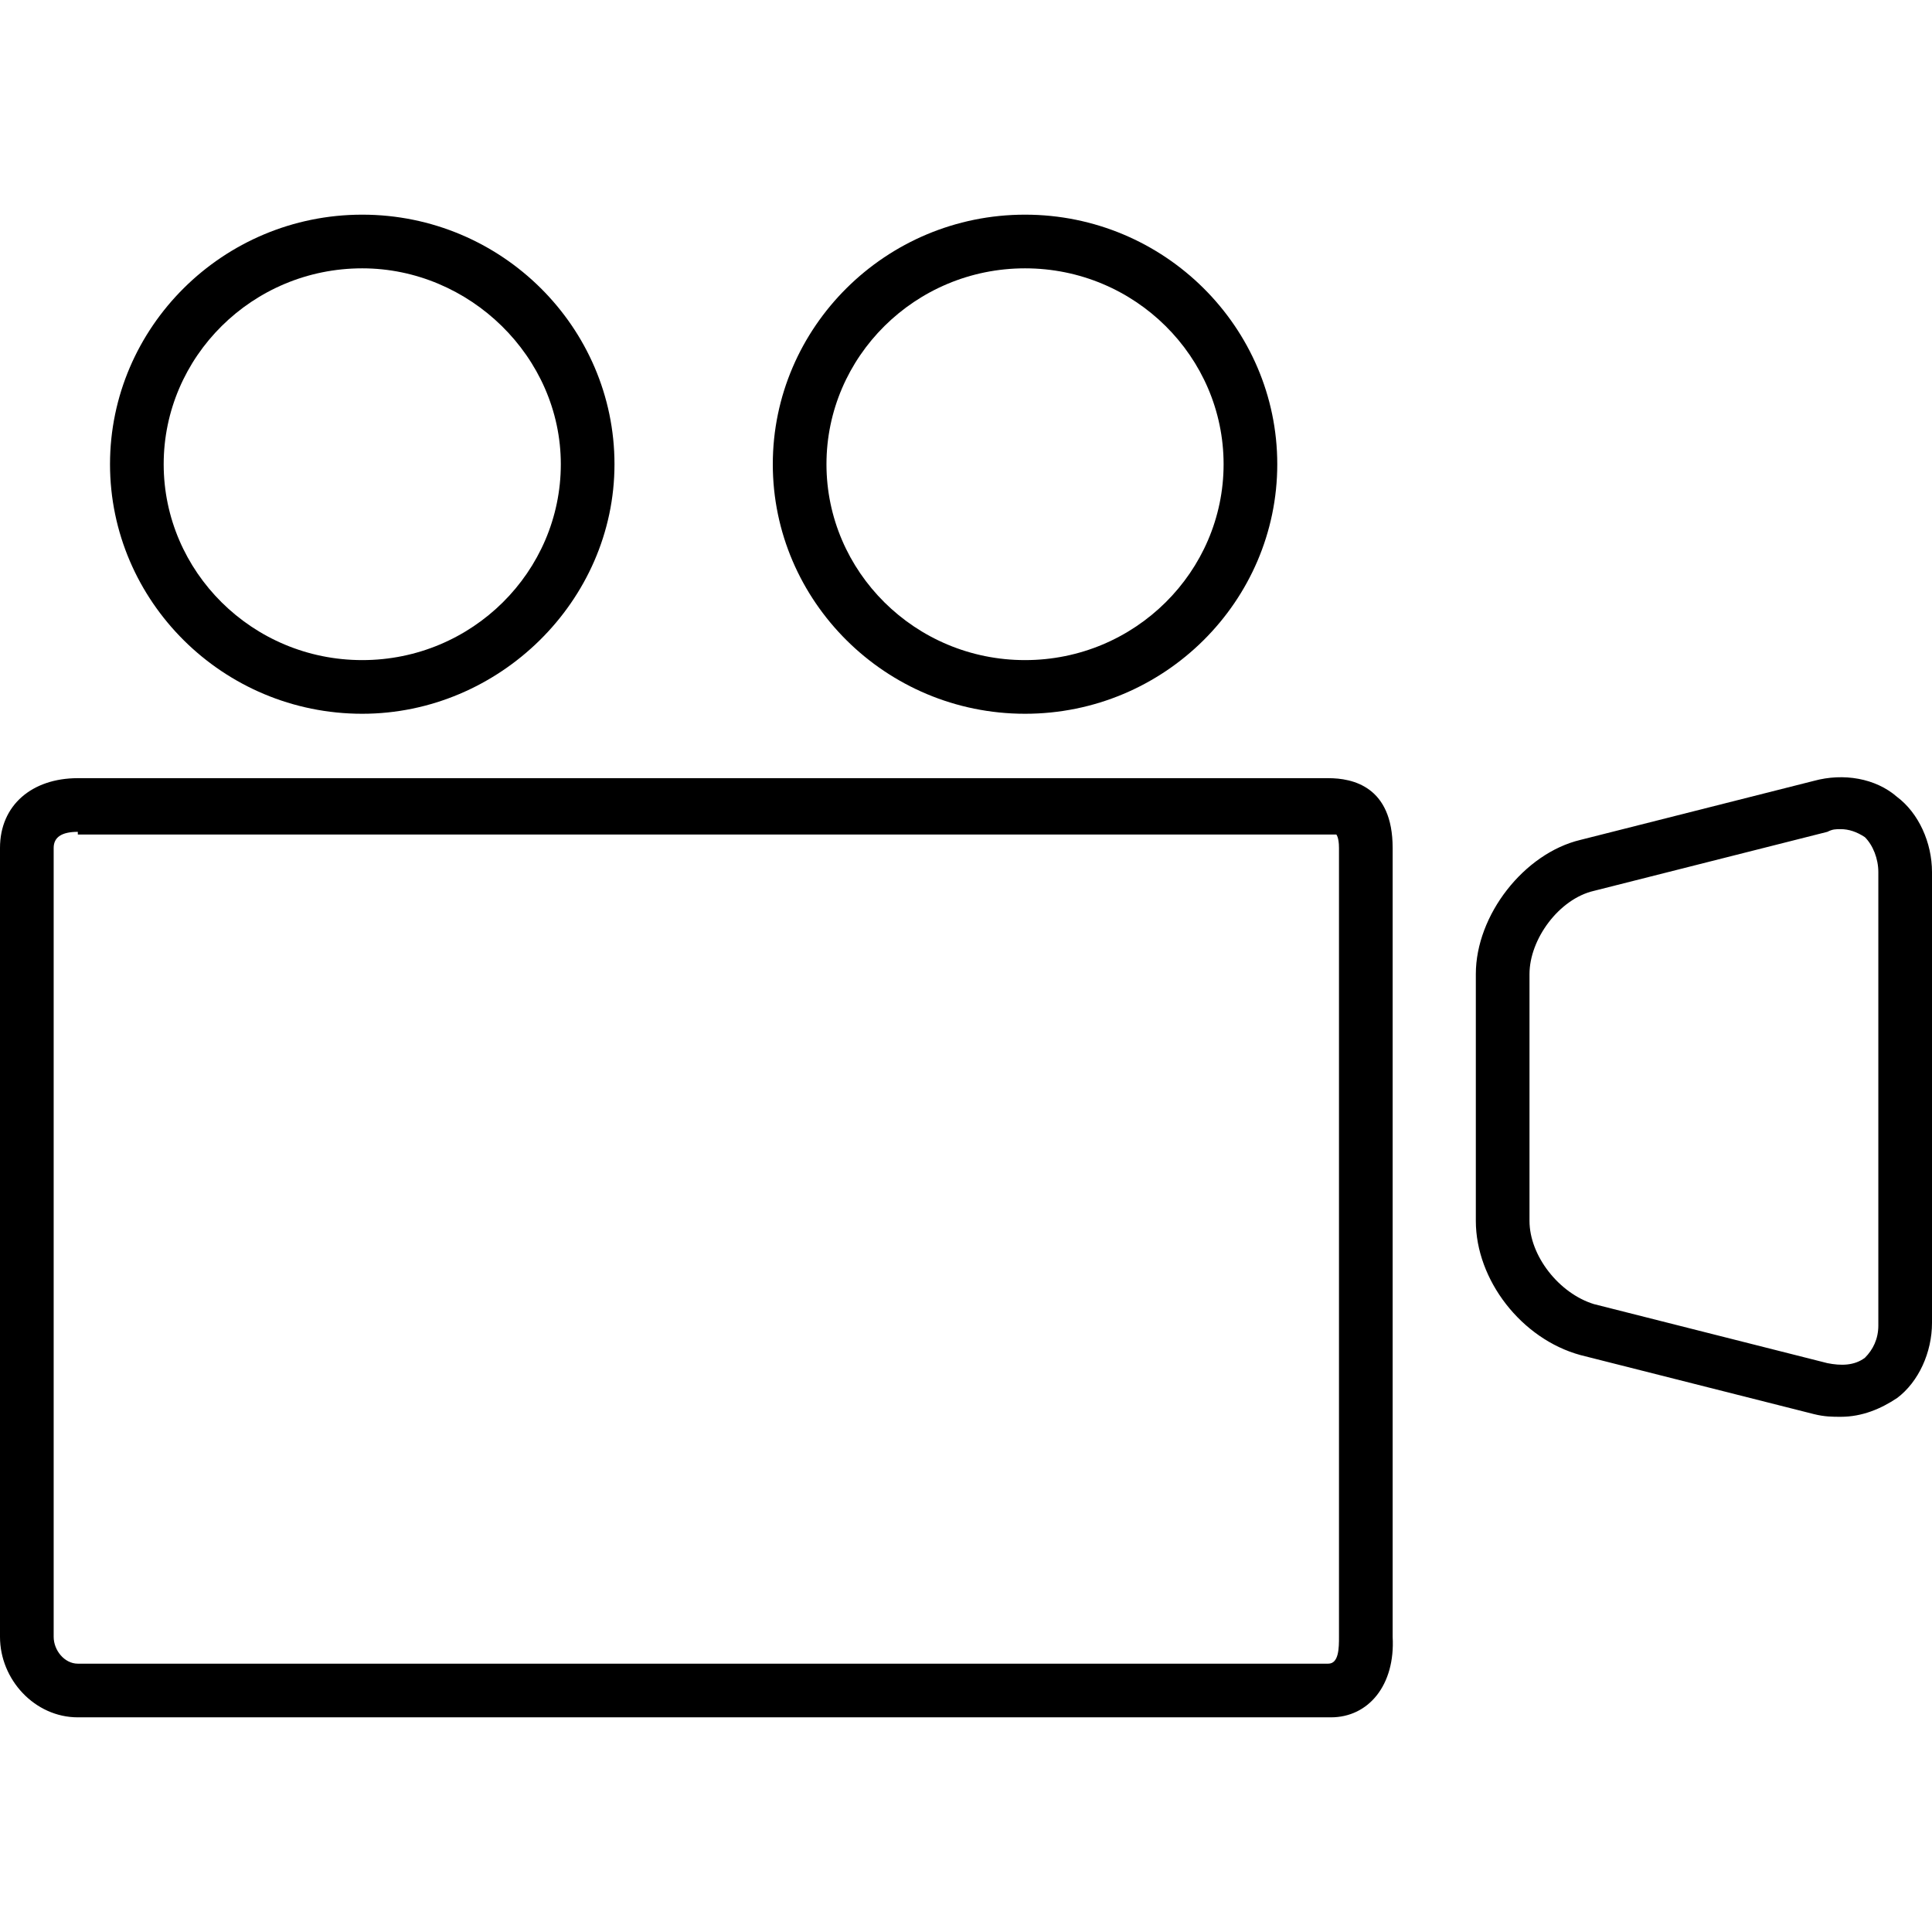
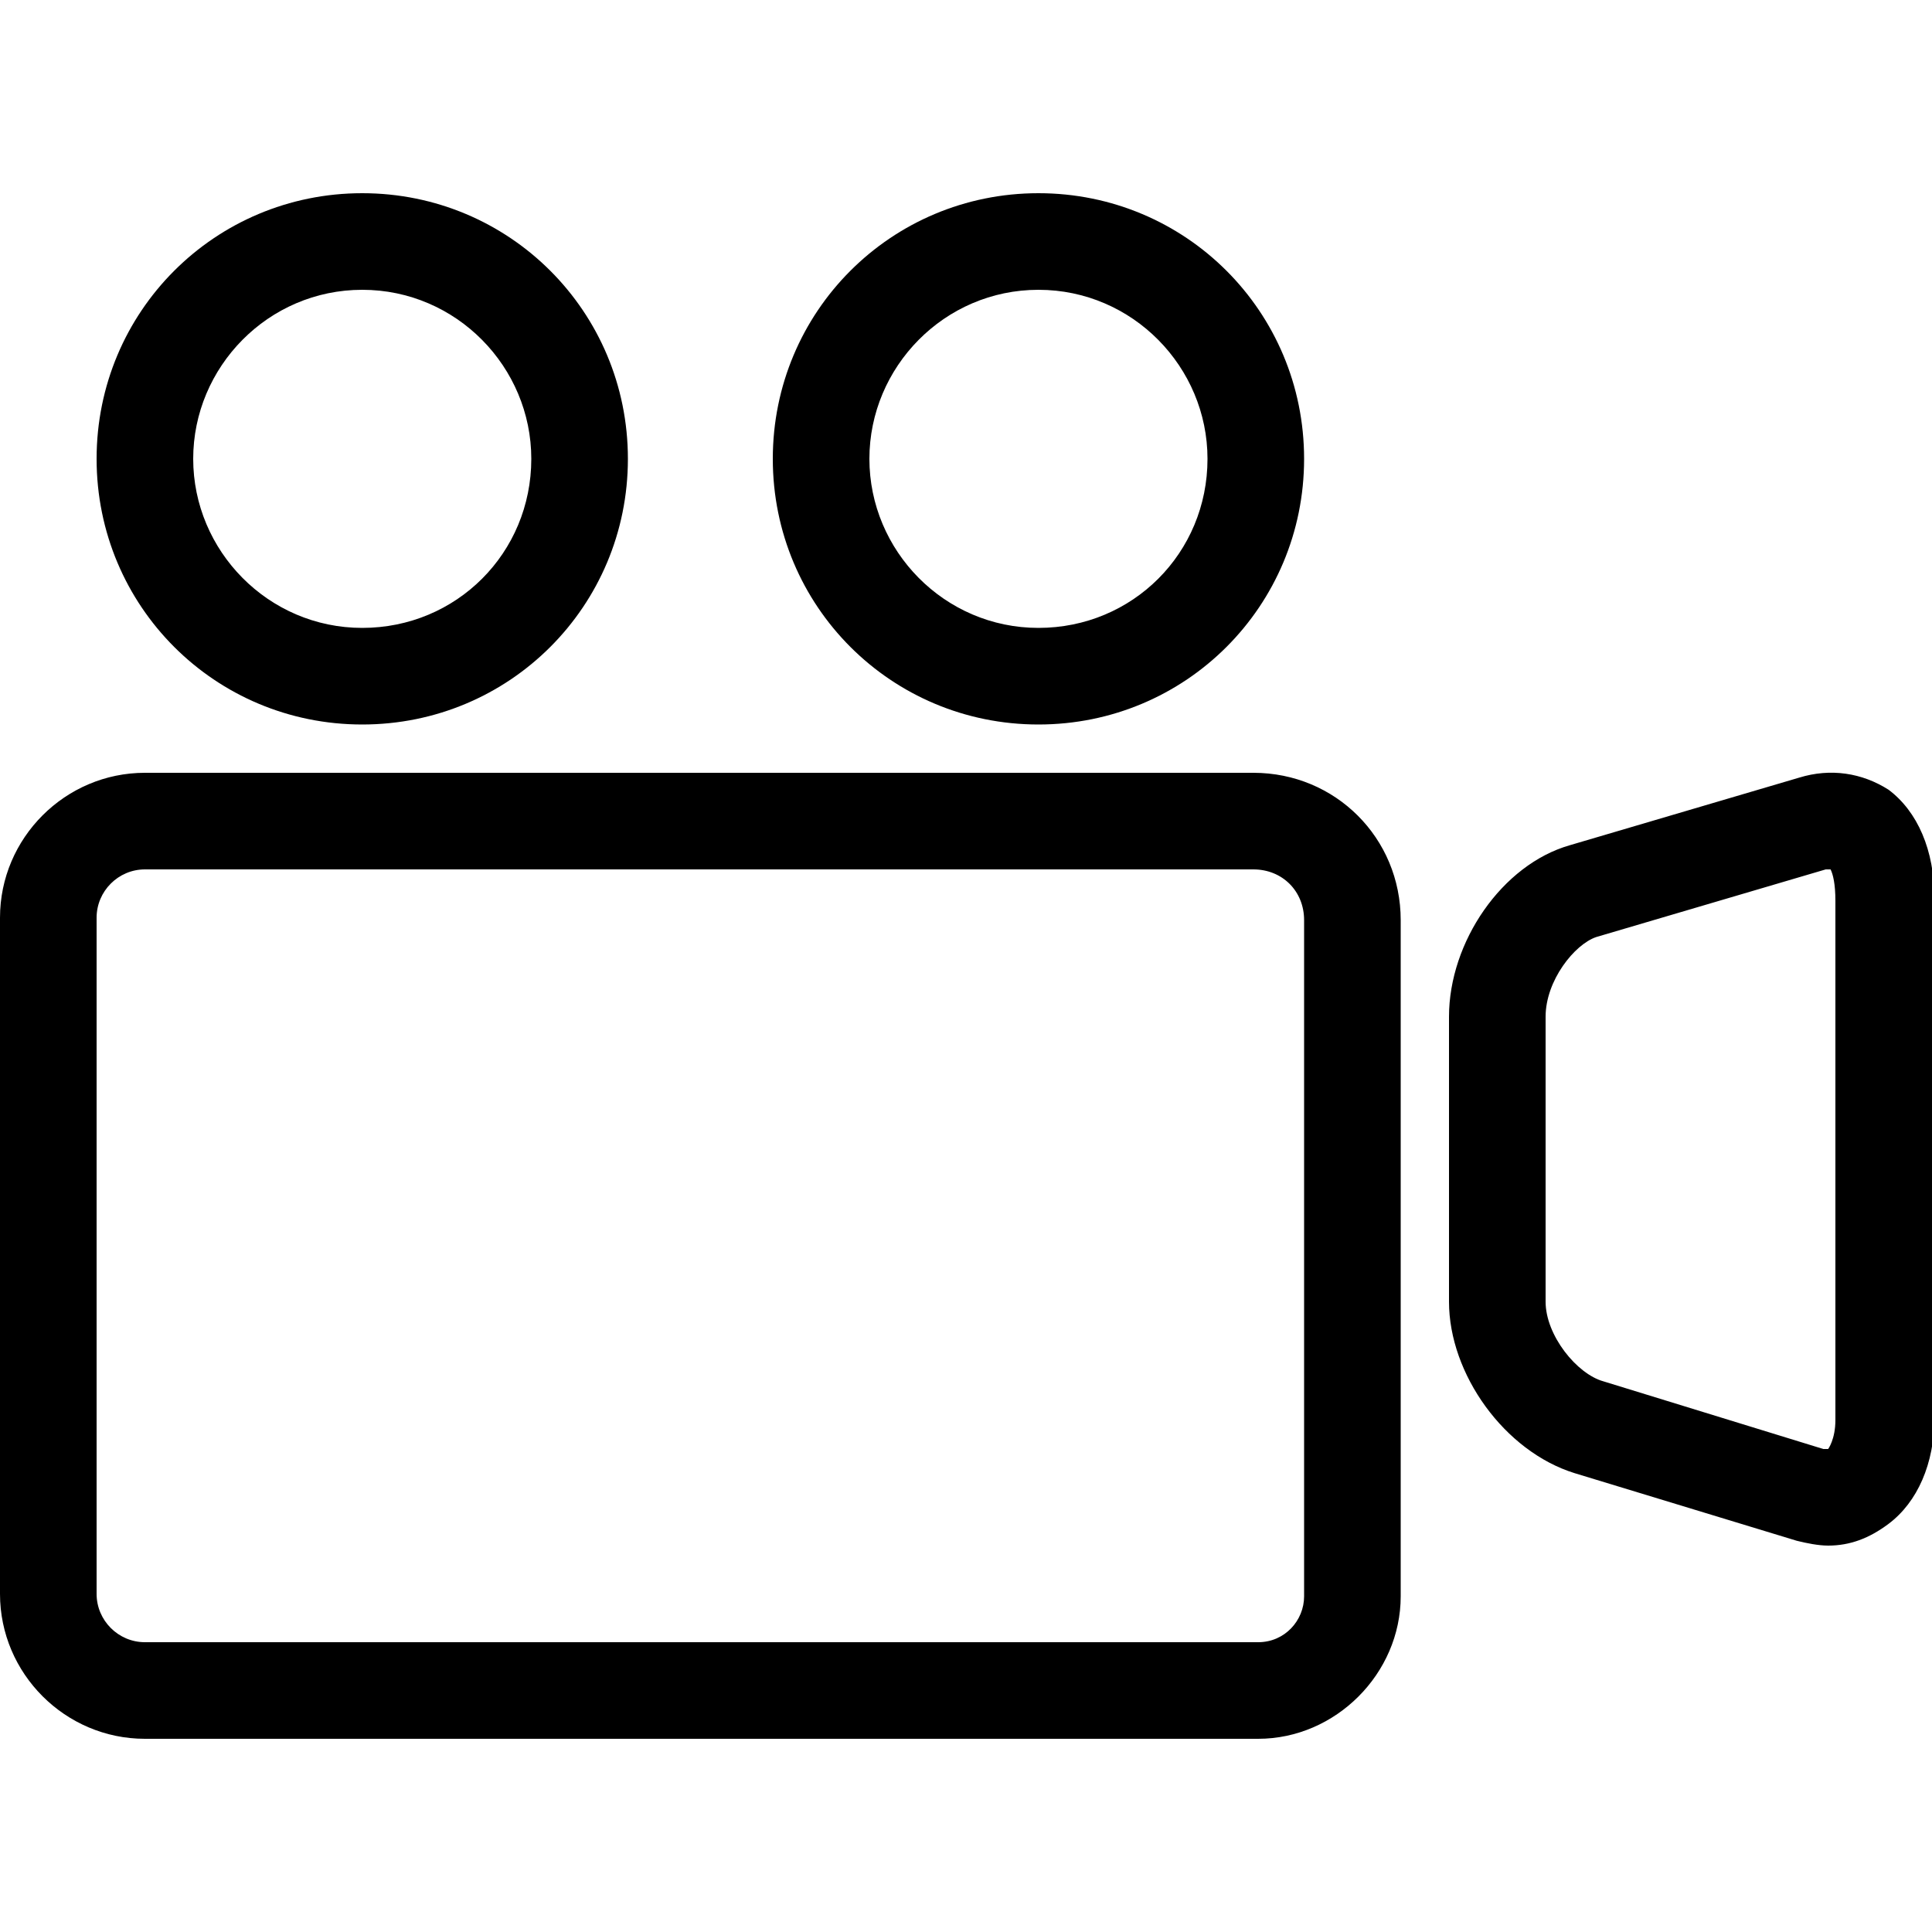
- <svg xmlns="http://www.w3.org/2000/svg" version="1.1" id="Layer_1" x="0px" y="0px" viewBox="0 0 72 72" style="enable-background:new 0 0 72 72;" xml:space="preserve">
-   <g>
-     <g>
-       <path d="M49.6,64H2.9C1.3,64,0,62.6,0,61V31.6C0,30,1.2,29,2.9,29h46.6c0.9,0,2.4,0.3,2.4,2.6V61C52,62.8,51,64,49.6,64z M2.9,31    C2.3,31,2,31.2,2,31.6V61c0,0.5,0.4,1,0.9,1h46.6c0.4,0,0.4-0.6,0.4-1V31.6c0-0.4-0.1-0.5-0.1-0.5h0c0,0-0.1,0-0.4,0H2.9z" />
-     </g>
-     <g>
-       <g>
-         <path d="M13.5,26.6c-5.2,0-9.4-4.2-9.4-9.3c0-5.1,4.2-9.3,9.4-9.3c5.2,0,9.4,4.2,9.4,9.3C22.9,22.4,18.6,26.6,13.5,26.6z      M13.5,10c-4.1,0-7.4,3.3-7.4,7.3c0,4,3.3,7.3,7.4,7.3c4.1,0,7.4-3.3,7.4-7.3C20.9,13.3,17.5,10,13.5,10z" />
-       </g>
-       <g>
-         <path d="M38.2,26.6c-5.2,0-9.4-4.2-9.4-9.3c0-5.1,4.2-9.3,9.4-9.3c5.2,0,9.4,4.2,9.4,9.3C47.6,22.4,43.4,26.6,38.2,26.6z      M38.2,10c-4.1,0-7.4,3.3-7.4,7.3c0,4,3.3,7.3,7.4,7.3c4.1,0,7.4-3.3,7.4-7.3C45.6,13.3,42.3,10,38.2,10z" />
-       </g>
-     </g>
-     <g>
-       <path d="M68.6,52.8c-0.3,0-0.6,0-1-0.1l-8.7-2.2c-2.2-0.6-3.9-2.8-3.9-5v-9.2c0-2.2,1.8-4.5,3.9-5l8.7-2.2    c1.1-0.3,2.3-0.1,3.1,0.6c0.8,0.6,1.3,1.7,1.3,2.8v16.8c0,1.1-0.5,2.2-1.3,2.8C70.1,52.5,69.4,52.8,68.6,52.8z M68.6,30.9    c-0.2,0-0.3,0-0.5,0.1c0,0,0,0,0,0l-8.7,2.2c-1.3,0.3-2.4,1.8-2.4,3.1v9.2c0,1.3,1.1,2.7,2.4,3.1l8.7,2.2c0.5,0.1,1,0.1,1.4-0.2    c0.3-0.3,0.5-0.7,0.5-1.2V32.5c0-0.5-0.2-1-0.5-1.3C69.2,31,68.9,30.9,68.6,30.9z M67.8,30L67.8,30L67.8,30z" />
-     </g>
-   </g>
+ <svg xmlns="http://www.w3.org/2000/svg" viewBox="0 0 80 80">
+   <path d="M75.7 64c-.4 0-.9-.1-1.3-.2L65.2 61c-2.9-.9-5.2-4.1-5.2-7.1V42.1c0-3.1 2.2-6.3 5-7.1l9.5-2.8c1.3-.4 2.6-.2 3.7.5 1.2.9 1.9 2.5 1.9 4.5v21.5c0 1.9-.7 3.5-1.9 4.4-.8.6-1.6.9-2.5.9zm.1-28h-.2l-9.5 2.8c-.9.3-2.1 1.8-2.1 3.3v11.8c0 1.4 1.3 3 2.4 3.3l9.1 2.8h.2s.3-.4.3-1.2V37.3c0-.7-.1-1.1-.2-1.3zm-.7-1.9zM52.1 72H6c-3.3 0-6-2.7-6-6V38c0-3.3 2.7-6 6-6h45.9c3.4 0 6.1 2.7 6.1 6.1v28c0 3.2-2.7 5.9-5.9 5.9zM6 36c-1.1 0-2 .9-2 2v28c0 1.1.9 2 2 2h46.1c1.1 0 1.9-.9 1.9-1.9v-28c0-1.2-.9-2.1-2.1-2.1H6zm9-6C8.9 30 4 25.1 4 19S8.9 8 15 8s11 4.9 11 11-4.9 11-11 11zm0-18c-3.9 0-7 3.2-7 7s3.1 7 7 7 7-3.1 7-7c0-3.8-3.1-7-7-7zm28 18c-6.1 0-11-4.9-11-11S36.9 8 43 8s11 4.9 11 11-4.9 11-11 11zm0-18c-3.9 0-7 3.2-7 7s3.1 7 7 7 7-3.1 7-7c0-3.8-3.1-7-7-7z" />
</svg>
